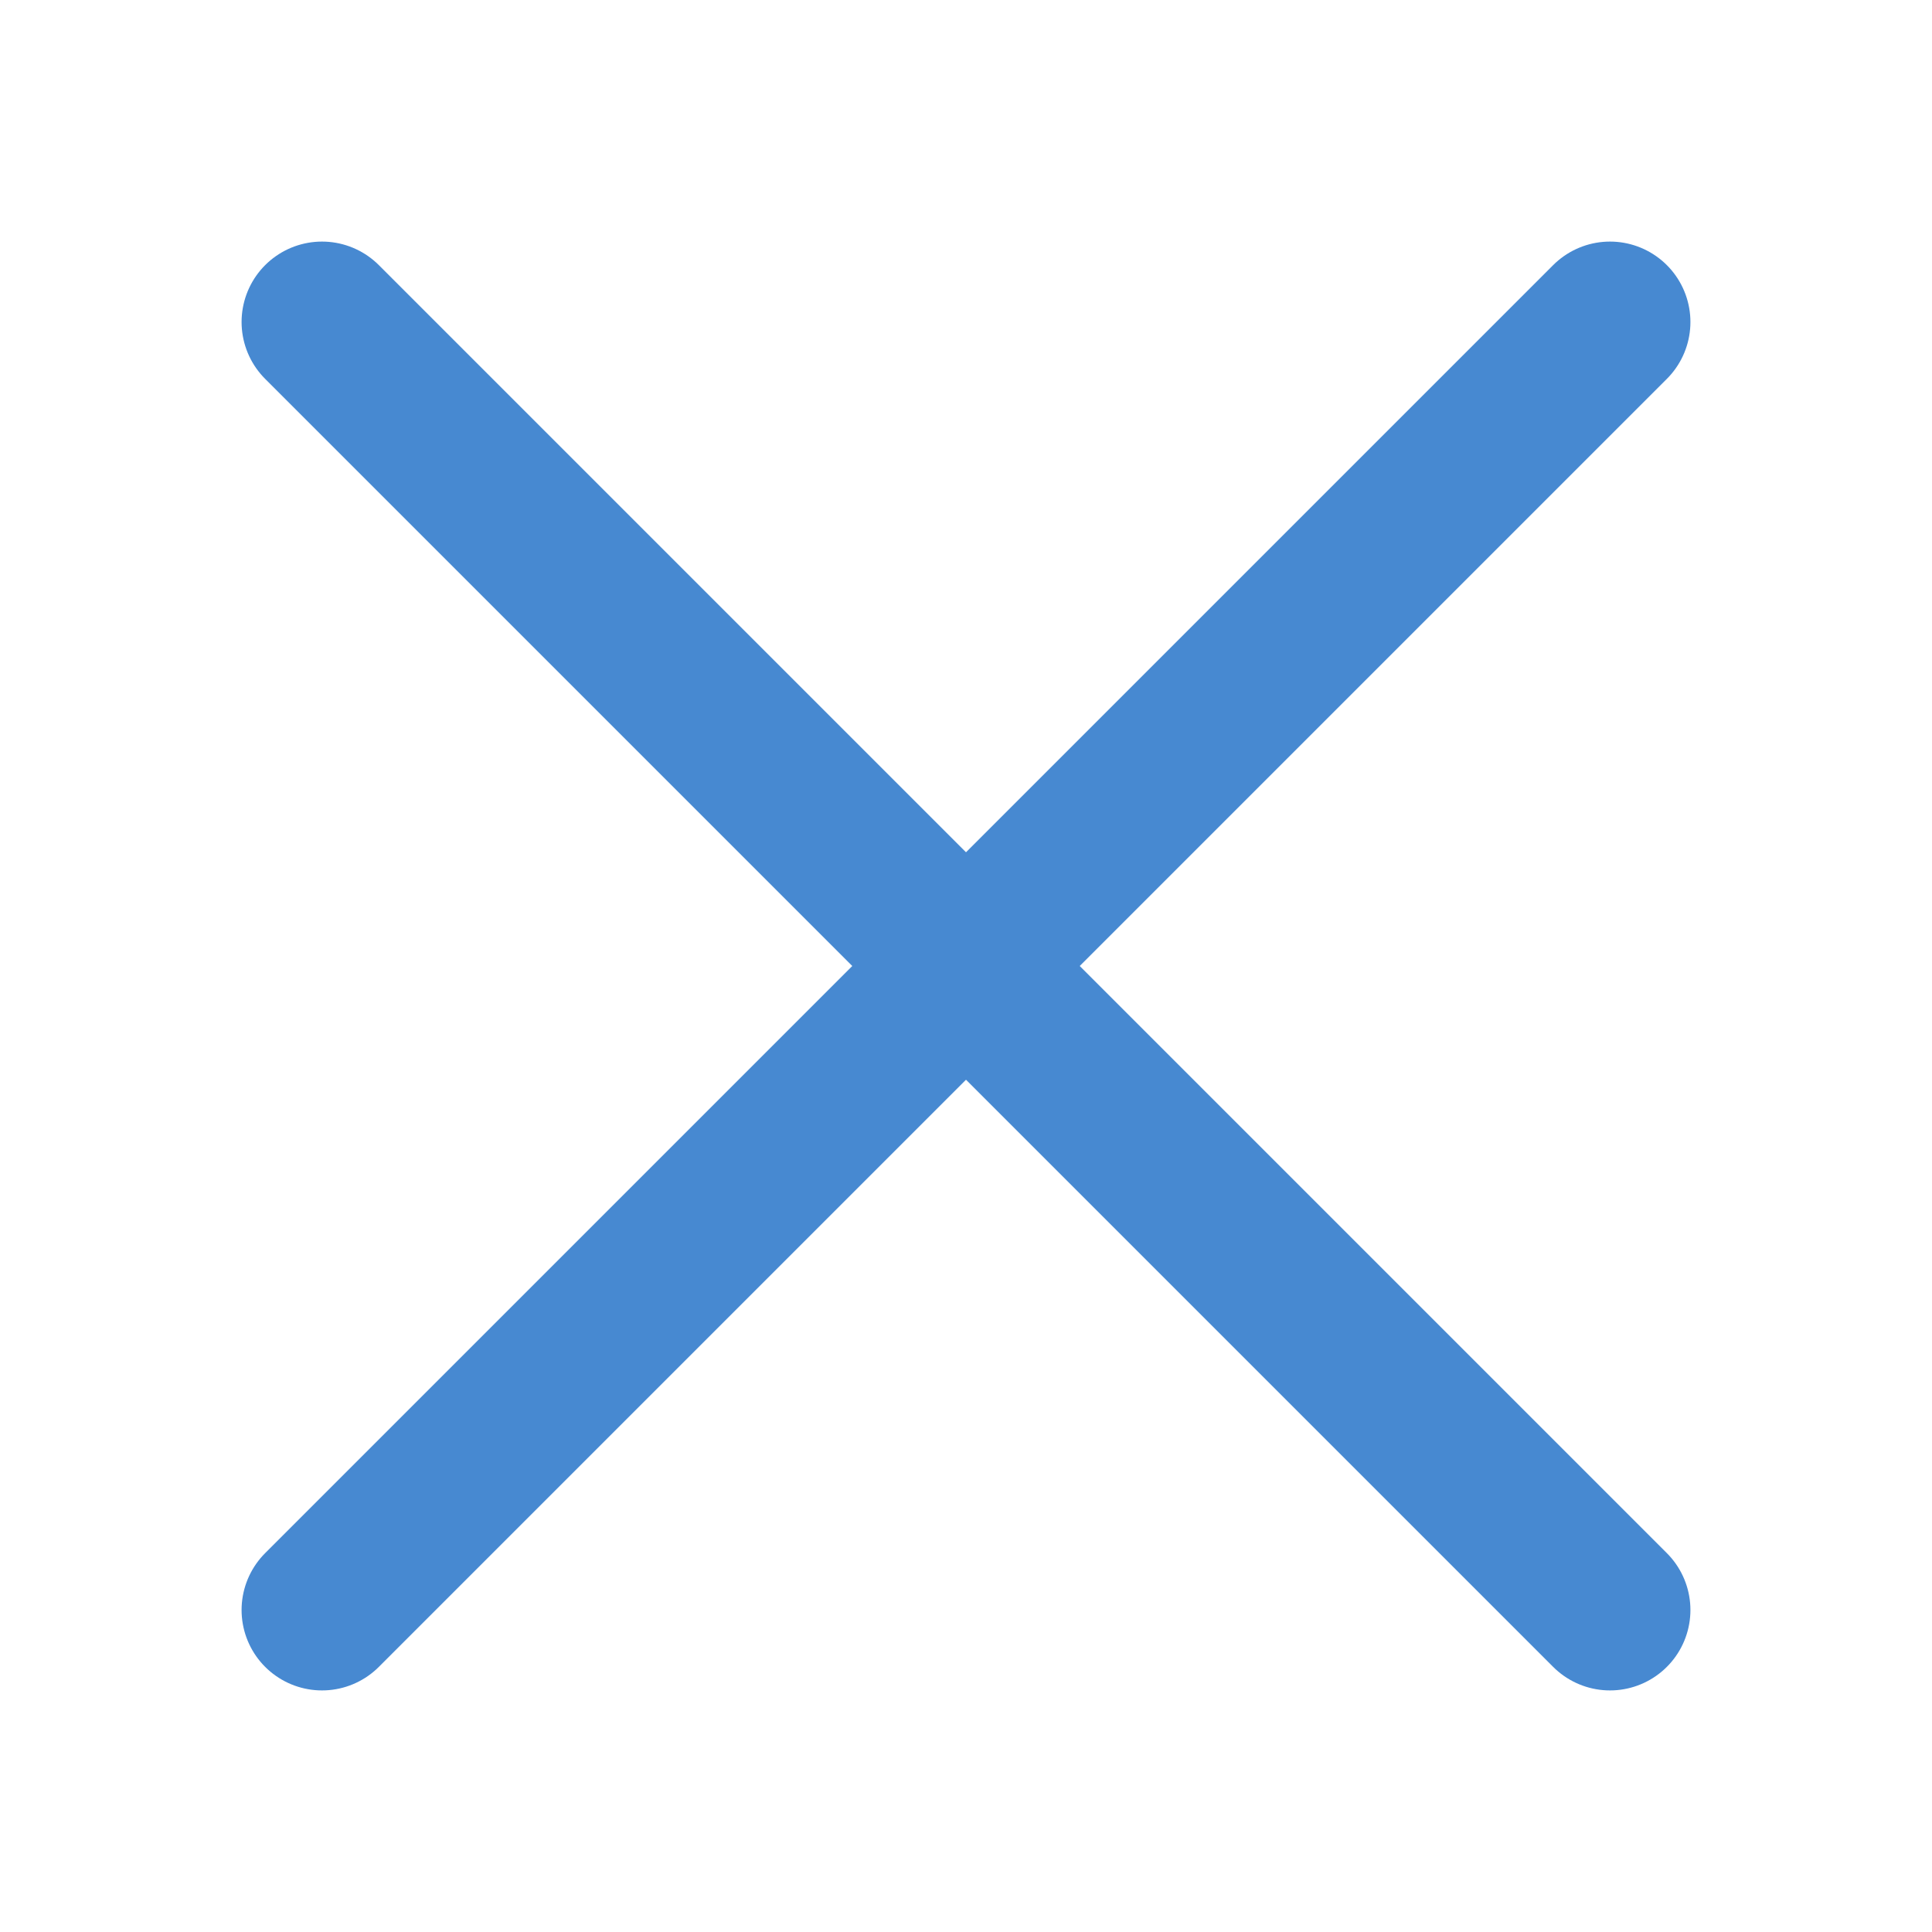
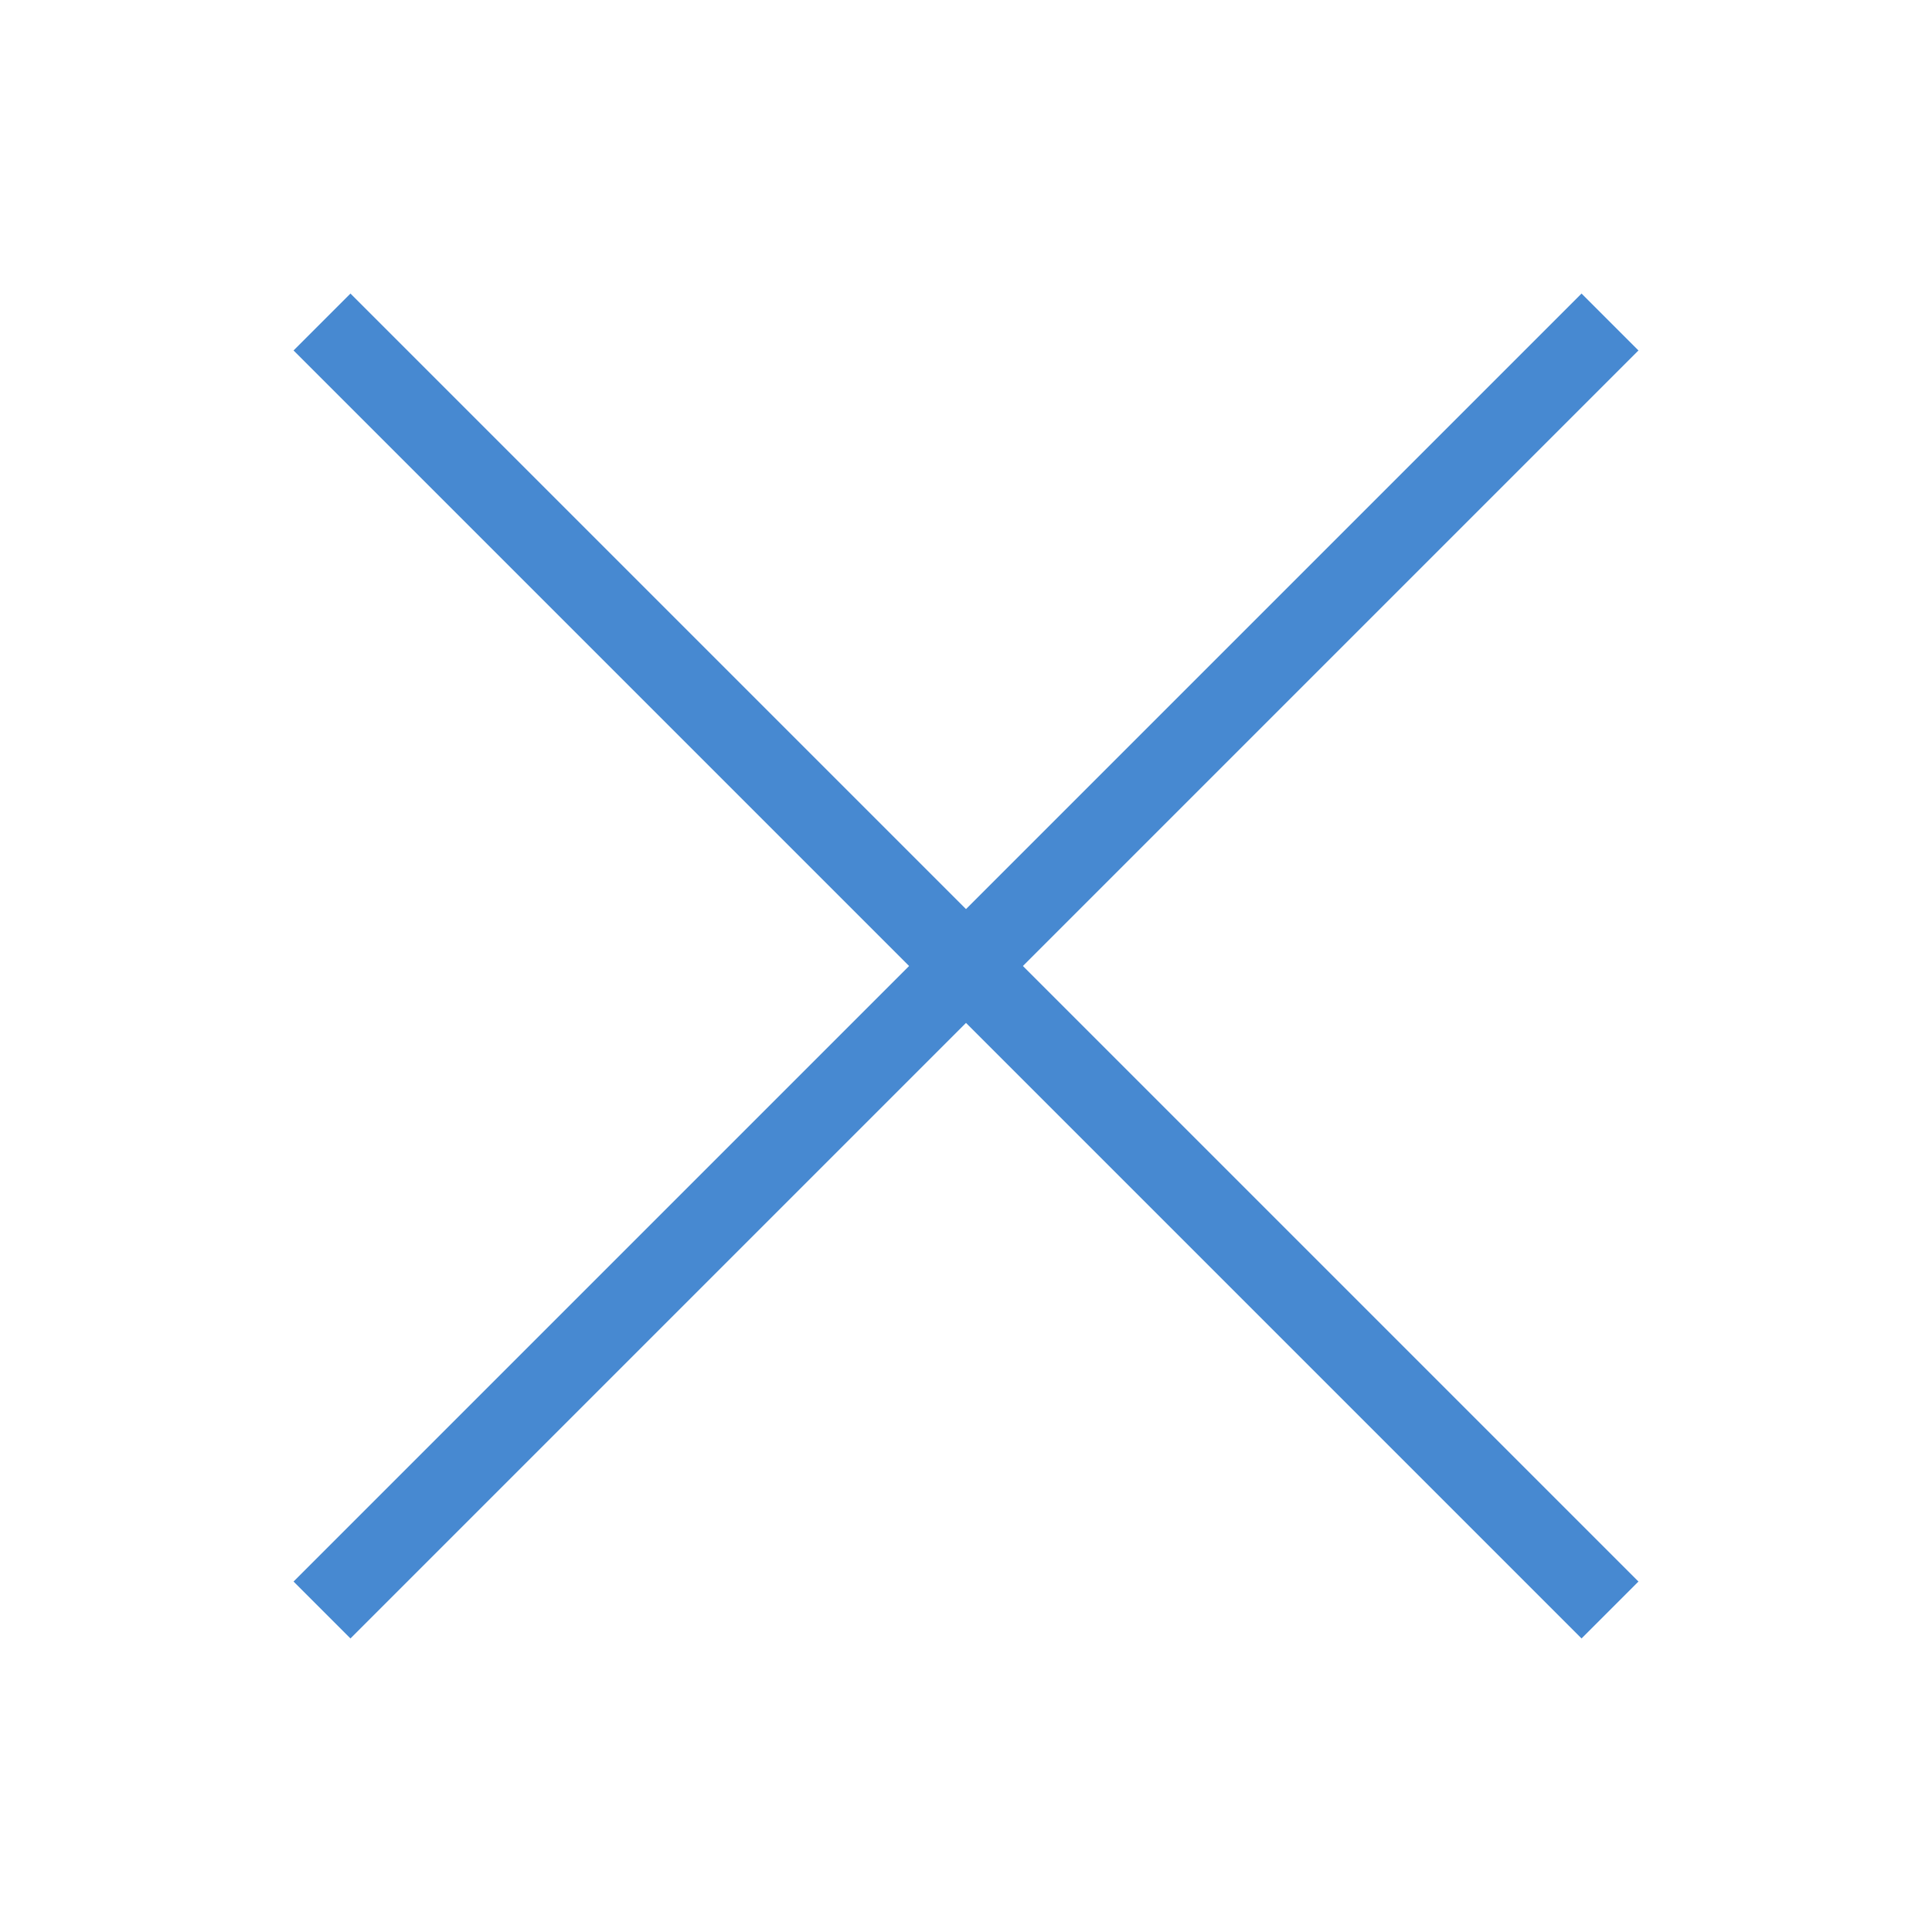
<svg xmlns="http://www.w3.org/2000/svg" width="24" height="24" viewBox="0 0 24 24" fill="none">
-   <path d="M20 4L4 20" stroke="#4789D1" stroke-width="1.998" stroke-linecap="round" stroke-linejoin="round" />
-   <path d="M4 4L20 20" stroke="#4789D1" stroke-width="1.998" stroke-linecap="round" stroke-linejoin="round" />
+   <path d="M20 4L4 20" stroke="#4789D1" strokeWidth="1.998" strokeLinecap="round" strokeLinejoin="round" />
+   <path d="M4 4L20 20" stroke="#4789D1" strokeWidth="1.998" strokeLinecap="round" strokeLinejoin="round" />
</svg>
